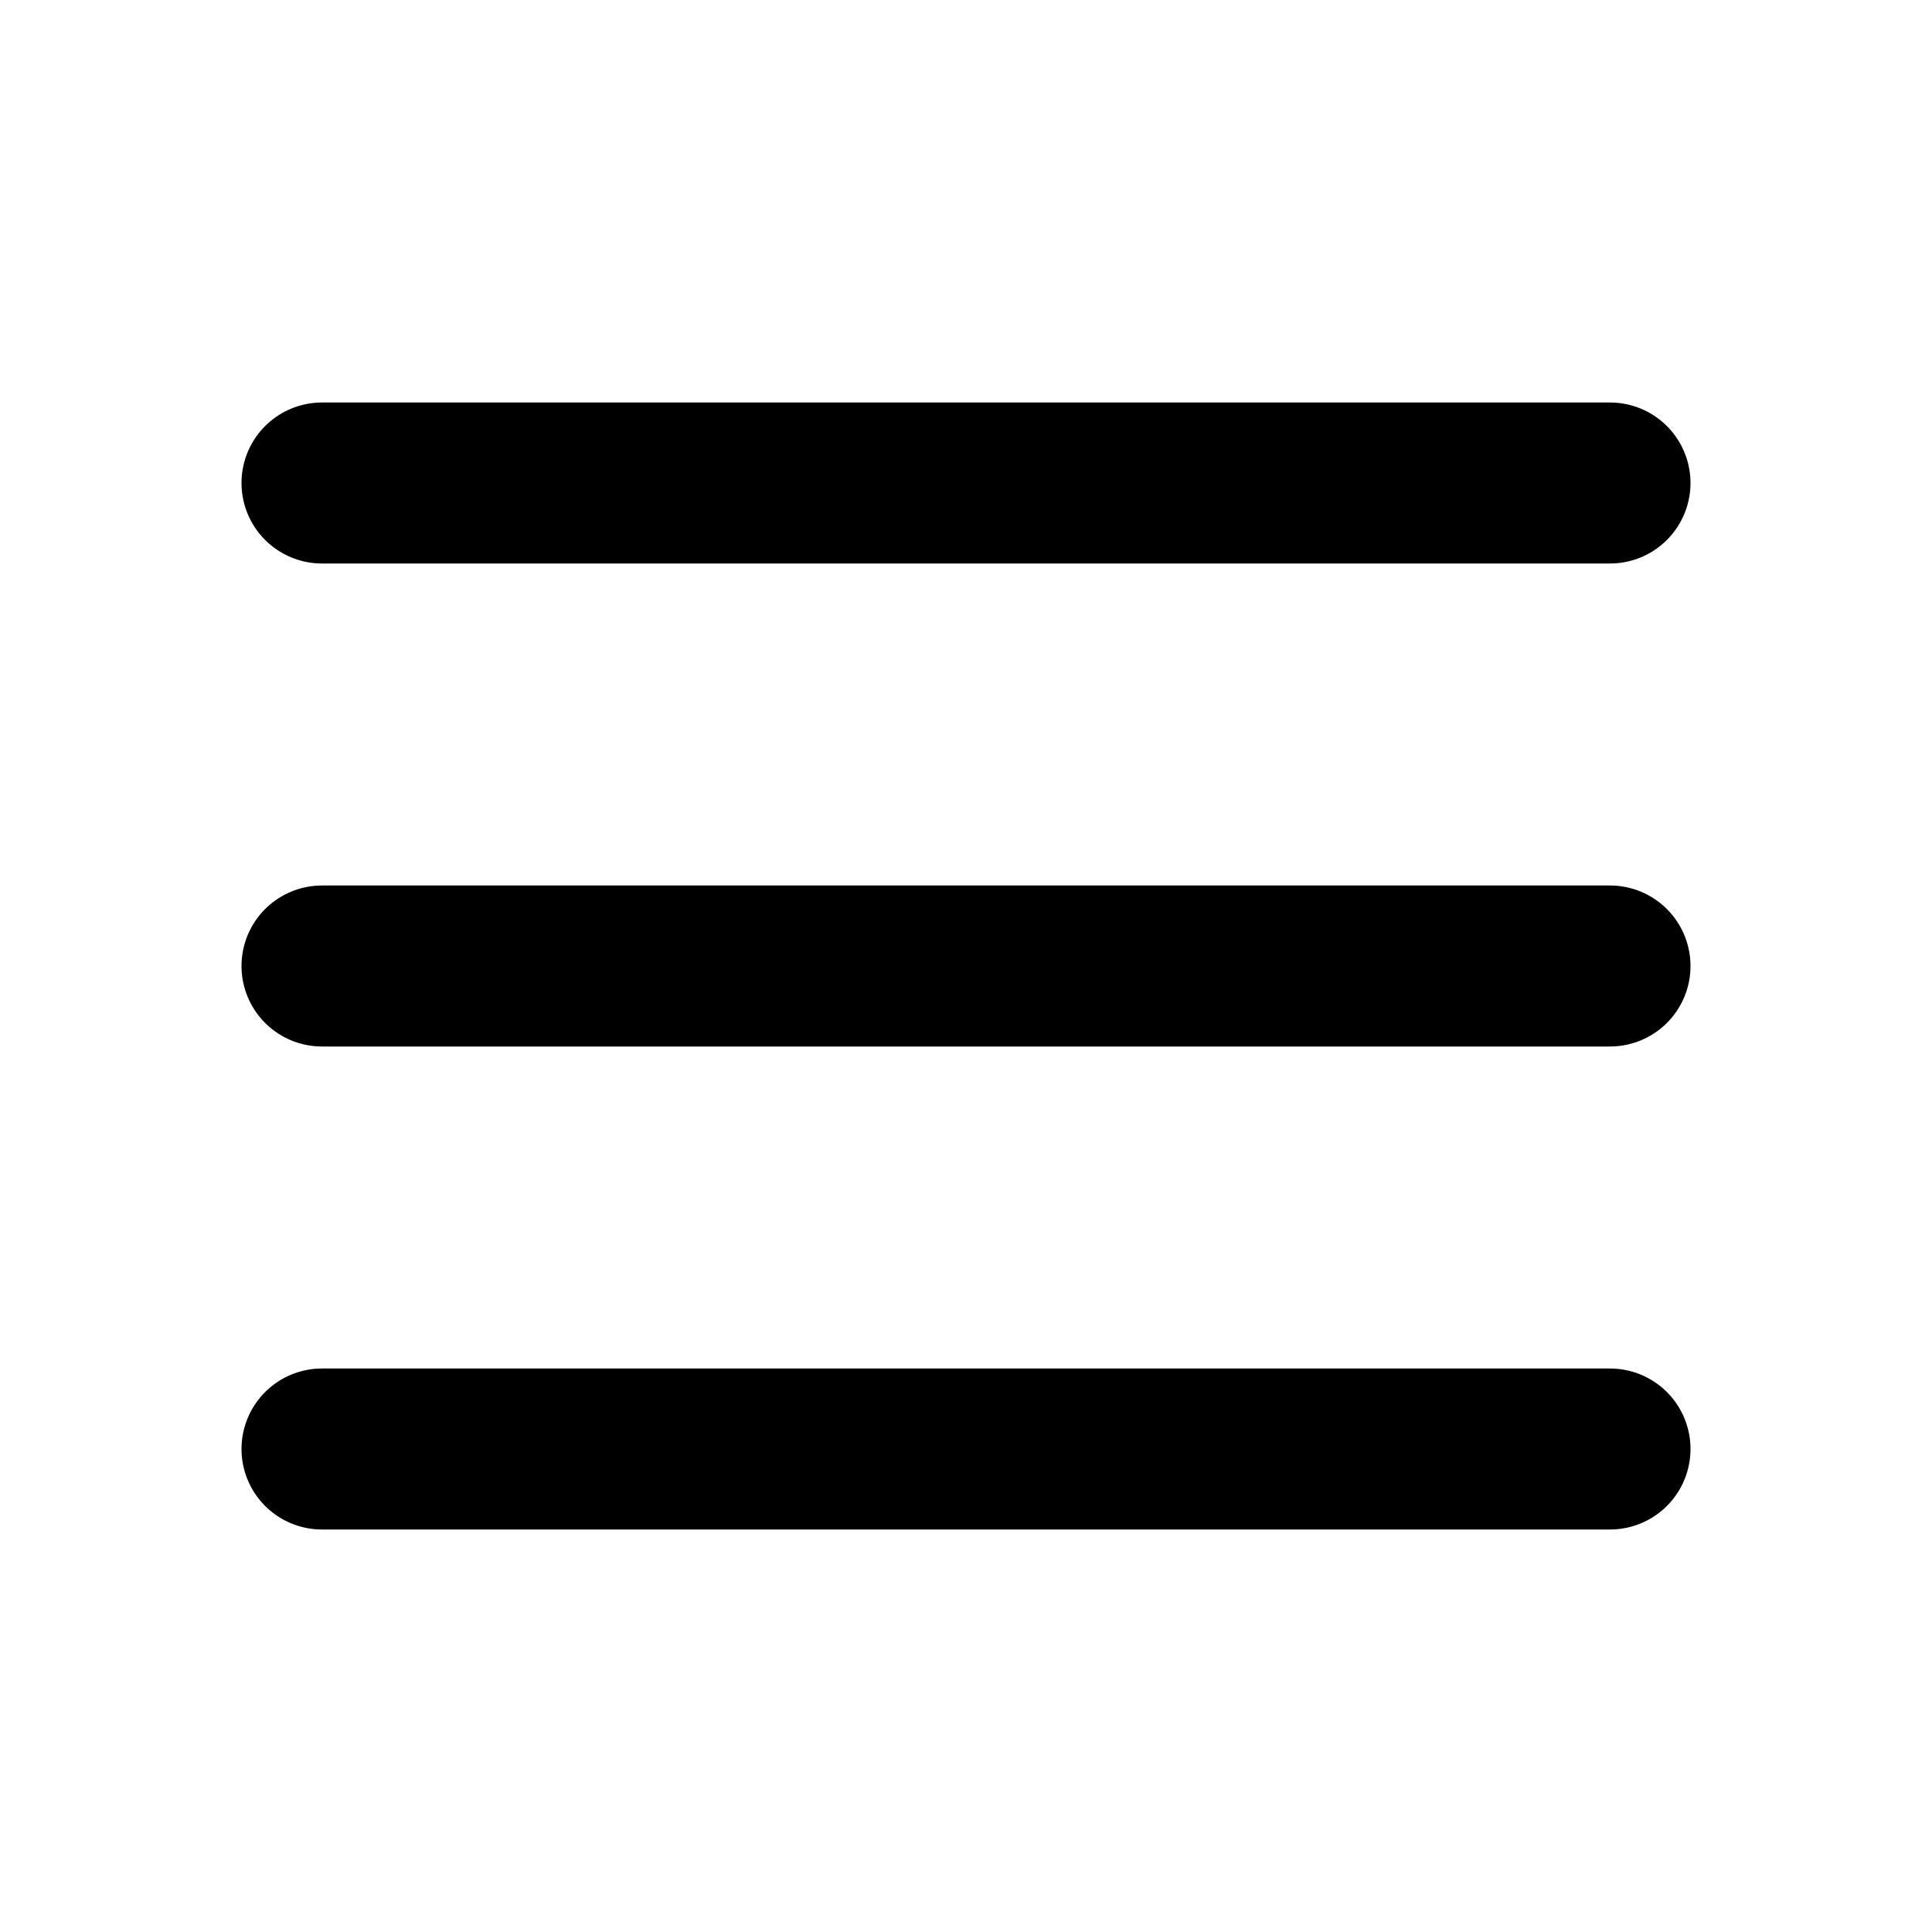
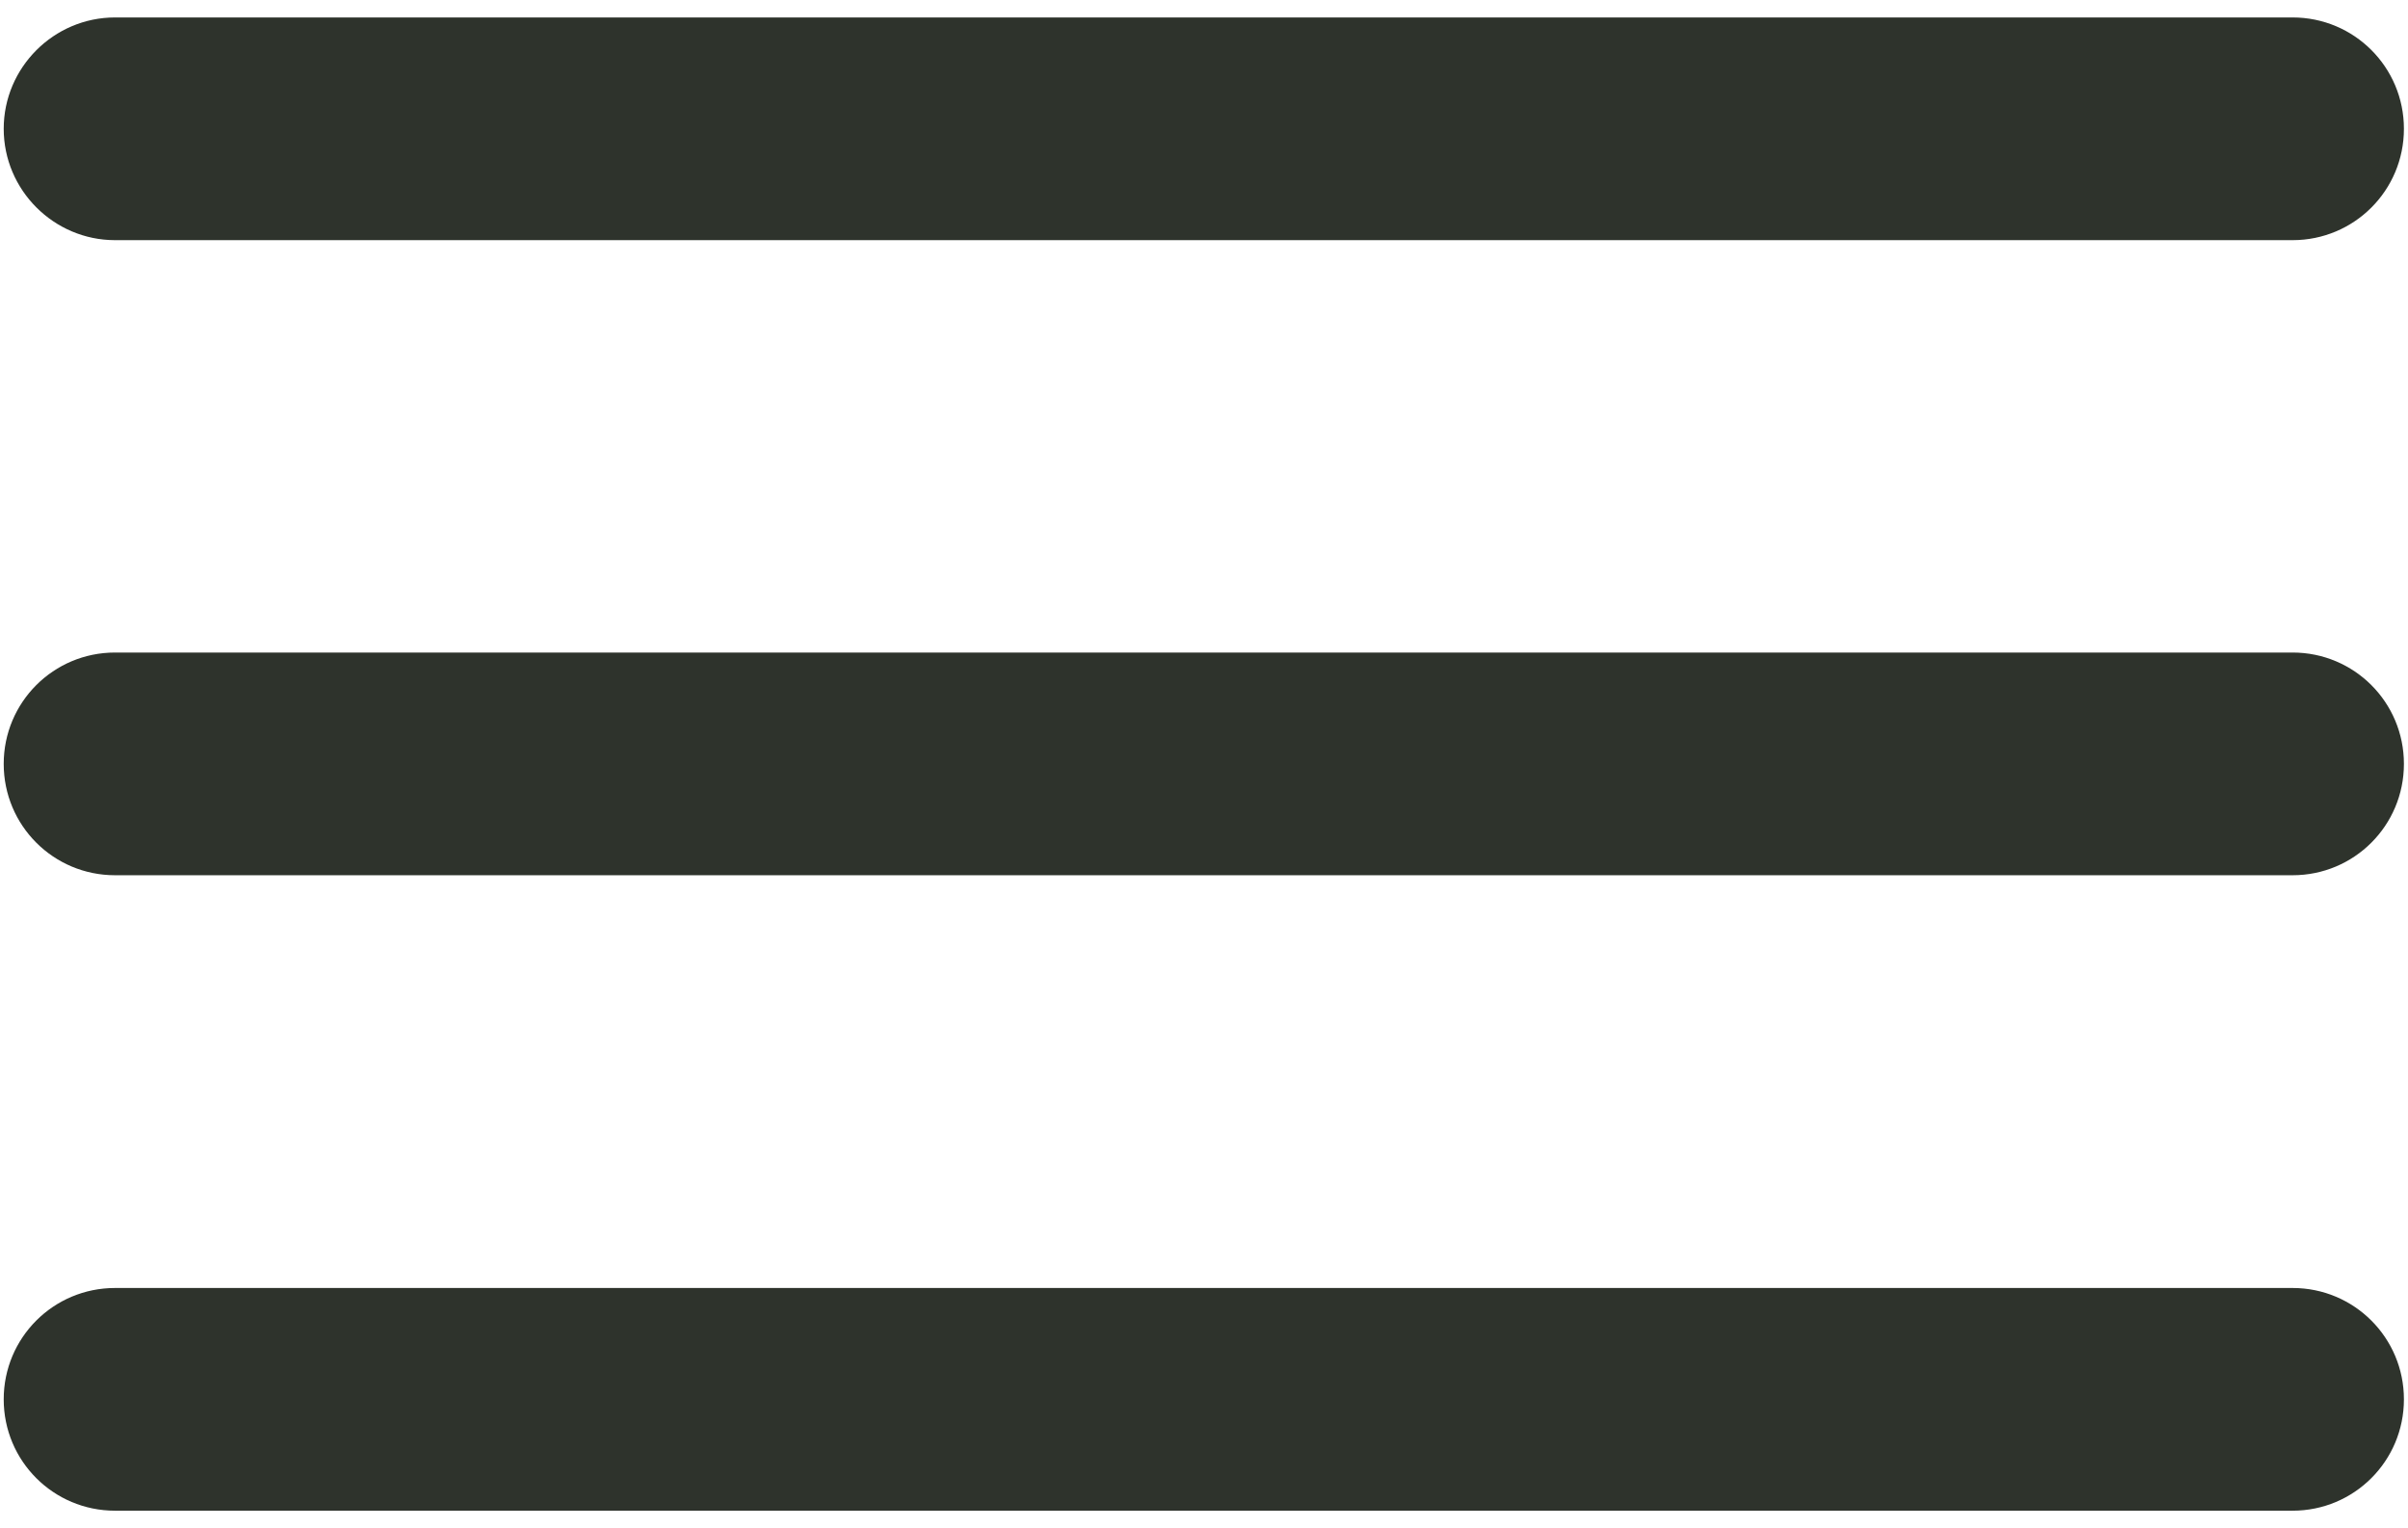
- <svg xmlns="http://www.w3.org/2000/svg" width="800px" height="800px" viewBox="0 0 24 24" fill="none">
-   <path d="M4 18L20 18" stroke="#000000" stroke-width="2" stroke-linecap="round" />
-   <path d="M4 12L20 12" stroke="#000000" stroke-width="2" stroke-linecap="round" />
-   <path d="M4 6L20 6" stroke="#000000" stroke-width="2" stroke-linecap="round" />
+ <svg xmlns="http://www.w3.org/2000/svg" id="Ebene_1" data-name="Ebene 1" viewBox="0 0 64.89 41.16">
+   <defs>
+     <style>
+       .cls-1 {
+         fill: #2e332c;
+         stroke-width: 0px;
+       }
+     </style>
+   </defs>
+   <g id="Linie_1" data-name="Linie 1">
+     <path class="cls-1" d="M61.78,6.47H3.1C1.45,6.47.1,5.12.1,3.47S1.45.47,3.1.47h58.68c1.66,0,3,1.34,3,3s-1.34,3-3,3Z" />
+   </g>
+   <g id="Linie_2" data-name="Linie 2">
+     <path class="cls-1" d="M61.78,23.58H3.1c-1.66,0-3-1.34-3-3s1.34-3,3-3h58.68c1.66,0,3,1.34,3,3s-1.34,3-3,3Z" />
+   </g>
+   <g id="Linie_3" data-name="Linie 3">
+     <path class="cls-1" d="M61.78,40.7H3.1c-1.66,0-3-1.34-3-3s1.34-3,3-3h58.68c1.66,0,3,1.34,3,3s-1.34,3-3,3Z" />
+   </g>
</svg>
